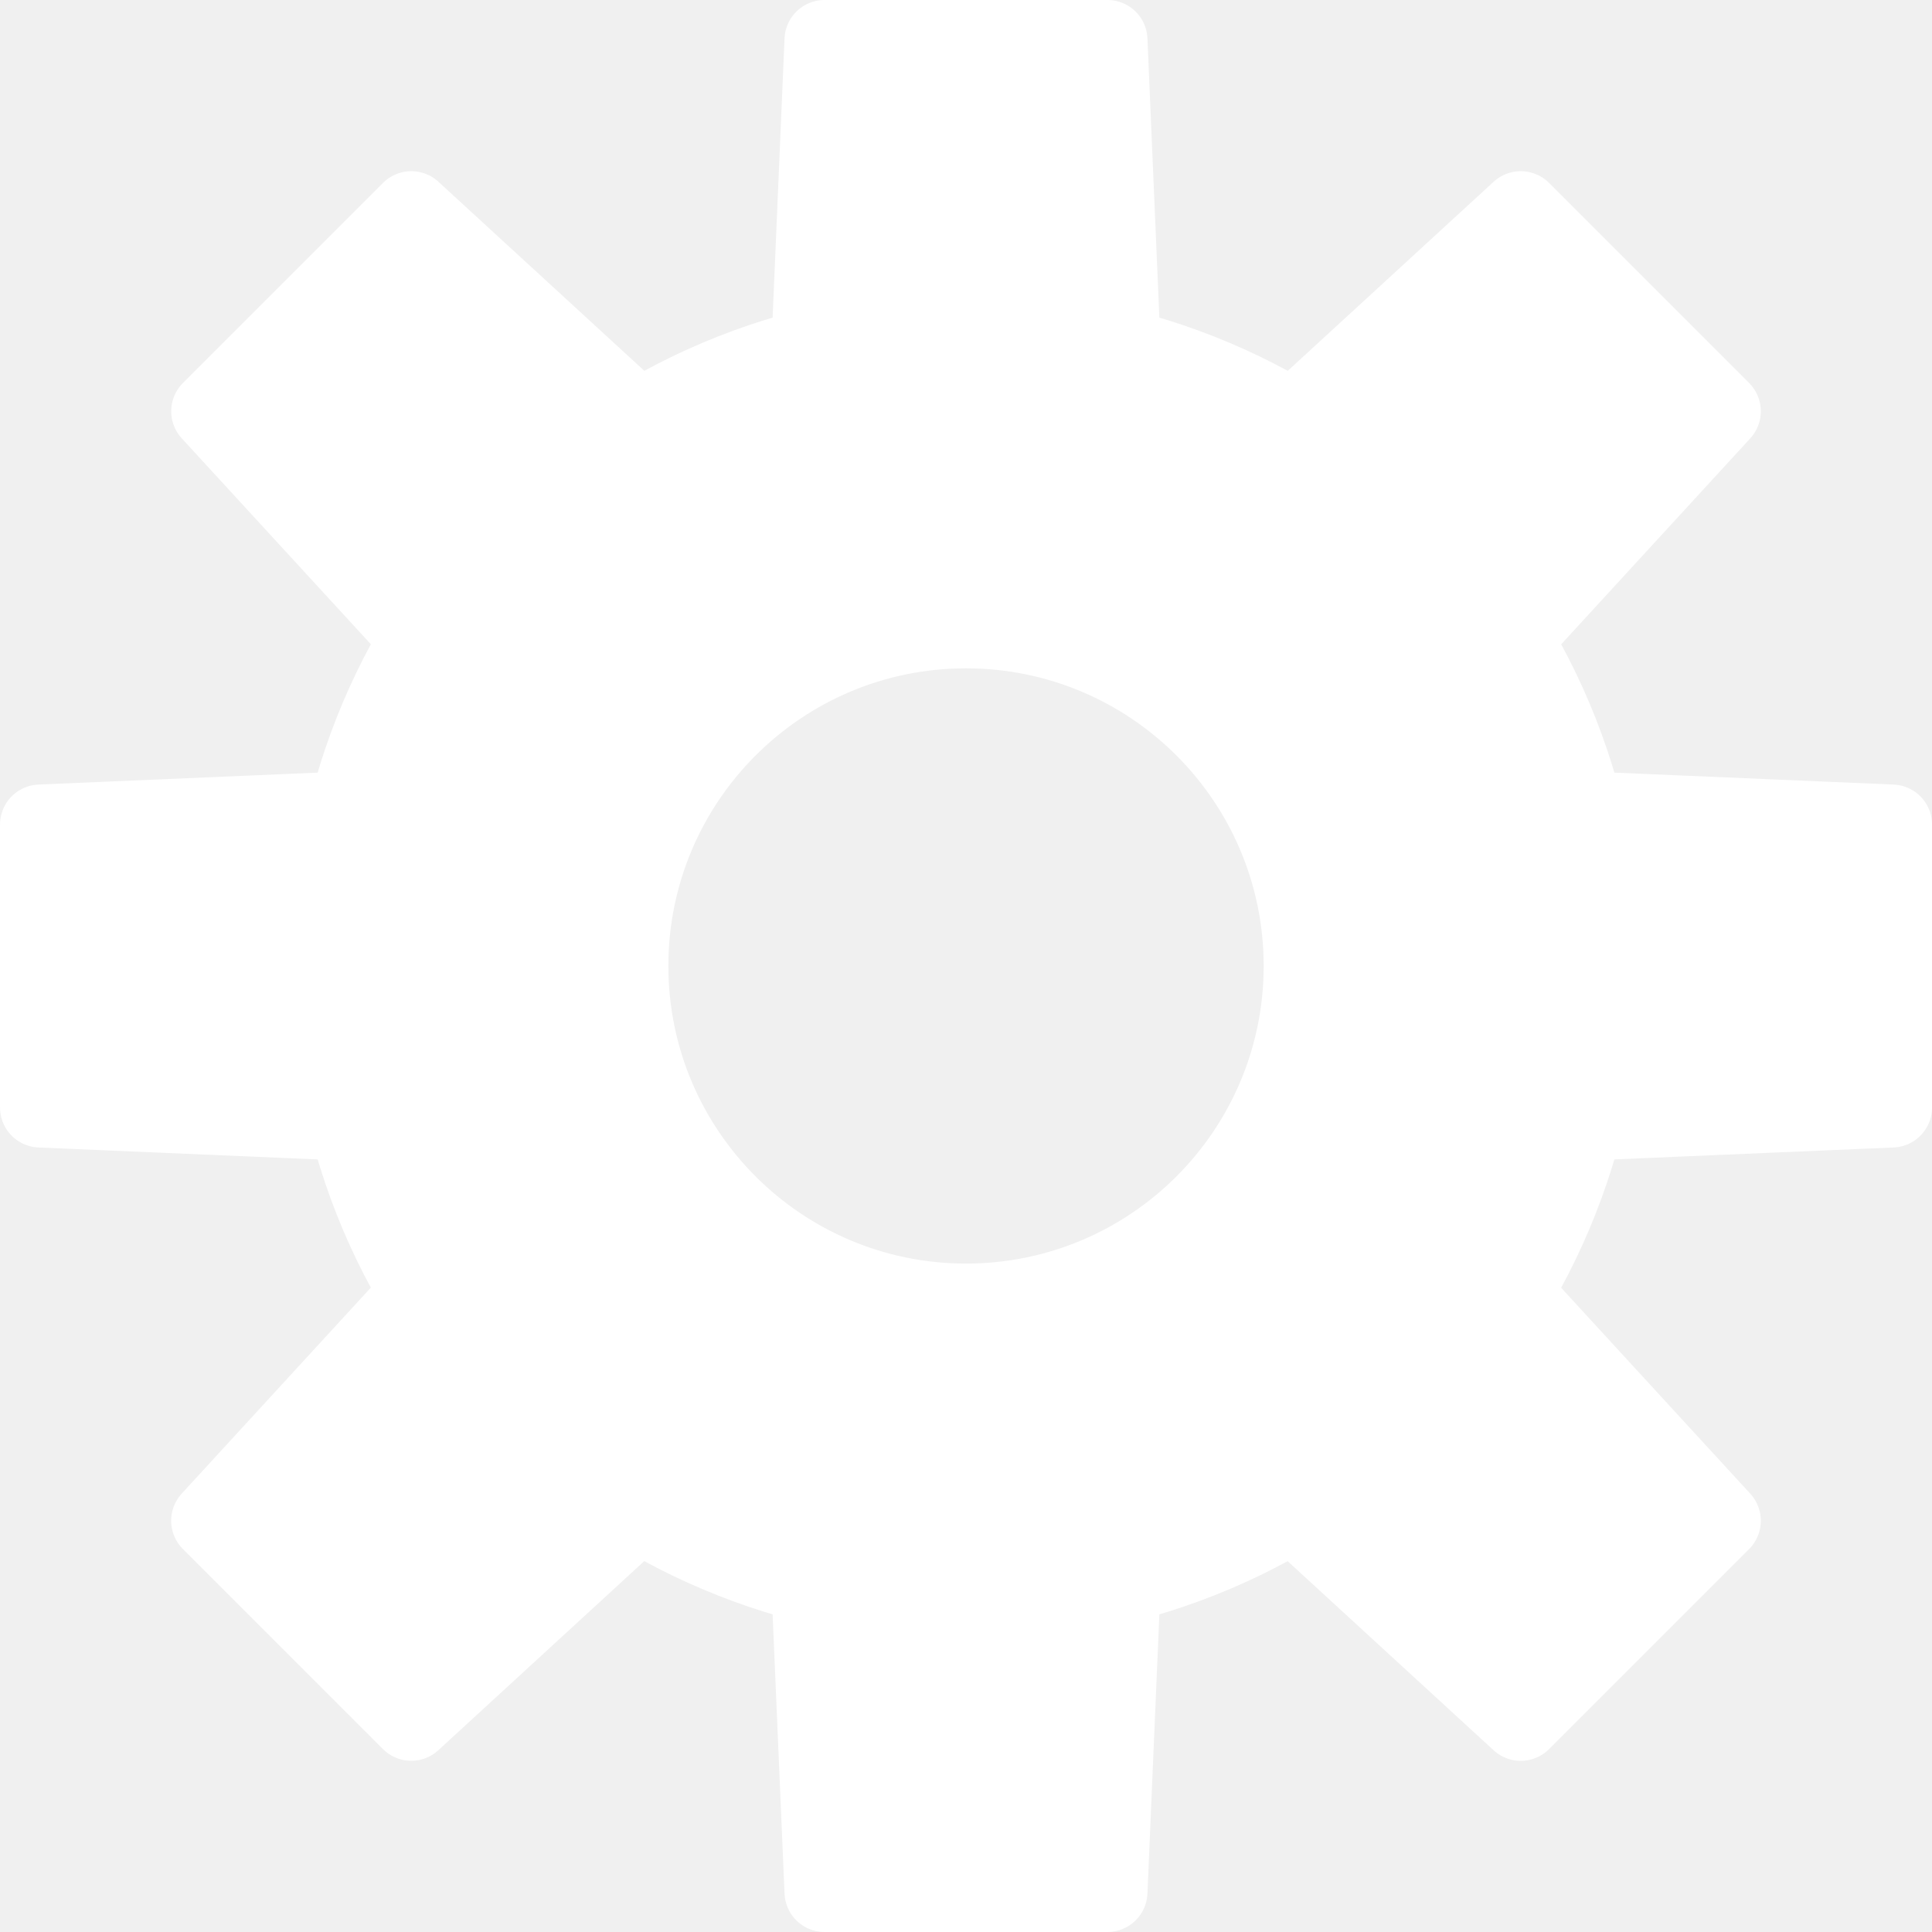
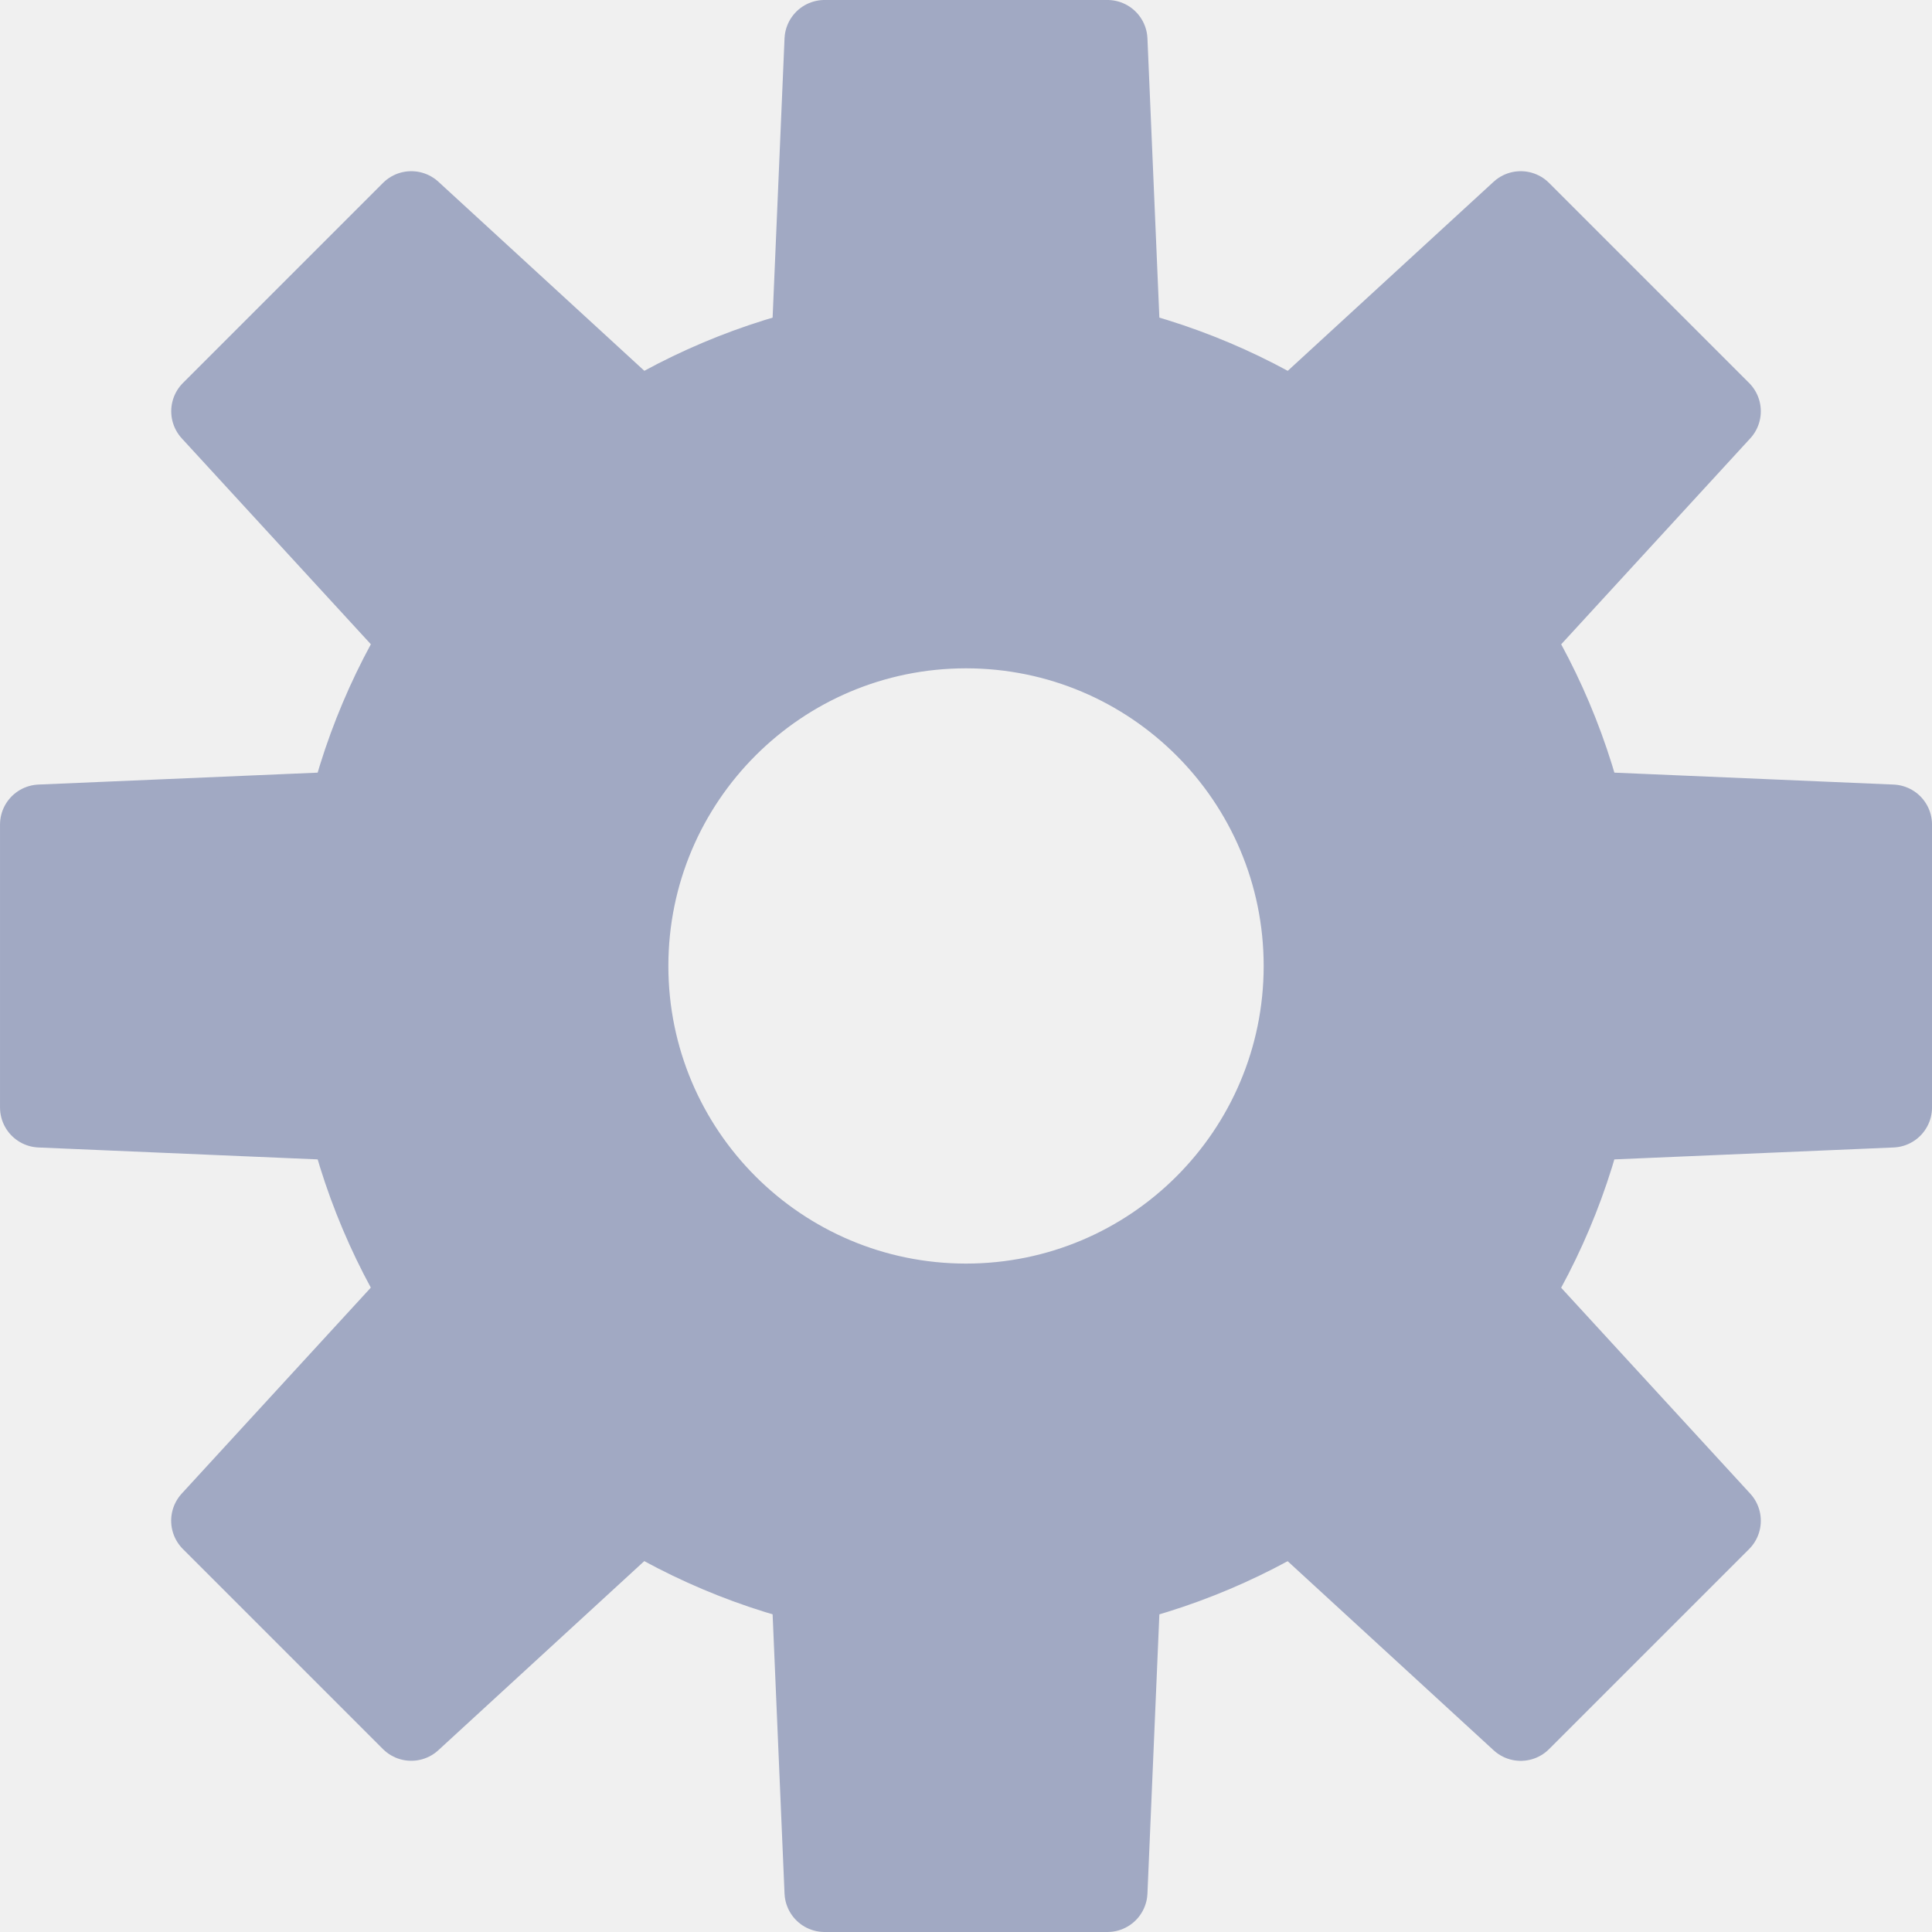
<svg xmlns="http://www.w3.org/2000/svg" width="30.435mm" height="30.435mm" viewBox="0 0 30.435 30.435" version="1.1" id="svg1" xml:space="preserve">
  <defs id="defs1" />
  <g id="layer1" transform="translate(-168.2697,-242.4502)">
-     <g id="g32">
-       <path id="path6" style="opacity:1;fill:#ffffff;fill-opacity:1;stroke:#ffffff;stroke-width:0.265;stroke-linecap:round;stroke-linejoin:round;stroke-dasharray:none;stroke-opacity:1" d="m 183.487,247.144 a 10.524,10.524 0 0 0 -10.523,10.524 10.524,10.524 0 0 0 10.523,10.523 10.524,10.524 0 0 0 10.524,-10.523 10.524,10.524 0 0 0 -10.524,-10.524 z m 0,5.702 a 4.822,4.822 0 0 1 4.822,4.821 4.822,4.822 0 0 1 -4.822,4.821 4.822,4.822 0 0 1 -4.821,-4.821 4.822,4.822 0 0 1 4.821,-4.821 z" />
-       <path id="rect12" style="opacity:1;fill:#ffffff;stroke:#ffffff;stroke-width:1.262;stroke-linecap:round;stroke-linejoin:round;stroke-dasharray:none" d="m 181.259,243.081 h 4.456 l 0.347,8.126 h -5.15 z" />
-       <path id="path26" style="opacity:1;fill:#ffffff;stroke:#ffffff;stroke-width:1.262;stroke-linecap:round;stroke-linejoin:round;stroke-dasharray:none" d="m 198.074,255.44 v 4.456 l -8.126,0.347 v -5.15 z" />
-       <path id="path27" style="opacity:1;fill:#ffffff;stroke:#ffffff;stroke-width:1.262;stroke-linecap:round;stroke-linejoin:round;stroke-dasharray:none" d="m 192.226,245.778 3.151,3.151 -5.5,5.991 -3.641,-3.641 z" />
-       <path id="path28" style="opacity:1;fill:#ffffff;stroke:#ffffff;stroke-width:1.262;stroke-linecap:round;stroke-linejoin:round;stroke-dasharray:none" d="m 171.598,248.929 3.151,-3.151 5.991,5.5 -3.641,3.641 z" />
-       <path id="path29" style="opacity:1;fill:#ffffff;stroke:#ffffff;stroke-width:1.262;stroke-linecap:round;stroke-linejoin:round;stroke-dasharray:none" d="m 168.901,259.896 -1e-5,-4.456 8.126,-0.347 v 5.15 z" />
-       <path id="path30" style="opacity:1;fill:#ffffff;stroke:#ffffff;stroke-width:1.262;stroke-linecap:round;stroke-linejoin:round;stroke-dasharray:none" d="m 174.748,269.557 -3.151,-3.151 5.5,-5.991 3.641,3.641 z" />
-       <path id="path31" style="opacity:1;fill:#ffffff;stroke:#ffffff;stroke-width:1.262;stroke-linecap:round;stroke-linejoin:round;stroke-dasharray:none" d="m 185.715,272.254 -4.456,1e-5 -0.347,-8.126 h 5.15 z" />
-       <path id="path32" style="opacity:1;fill:#ffffff;stroke:#ffffff;stroke-width:1.262;stroke-linecap:round;stroke-linejoin:round;stroke-dasharray:none" d="m 195.377,266.407 -3.151,3.151 -5.991,-5.5 3.641,-3.641 z" />
+     <g id="g32" style="fill:#a1a9c3;fill-opacity:1;stroke:#a1a9c3;stroke-opacity:1">
+       <path id="path6" style="opacity:1;fill:#a1a9c3;fill-opacity:1;stroke:#a1a9c3;stroke-width:0.265;stroke-linecap:round;stroke-linejoin:round;stroke-dasharray:none;stroke-opacity:1" d="m 183.487,247.144 a 10.524,10.524 0 0 0 -10.523,10.524 10.524,10.524 0 0 0 10.523,10.523 10.524,10.524 0 0 0 10.524,-10.523 10.524,10.524 0 0 0 -10.524,-10.524 z m 0,5.702 a 4.822,4.822 0 0 1 4.822,4.821 4.822,4.822 0 0 1 -4.822,4.821 4.822,4.822 0 0 1 -4.821,-4.821 4.822,4.822 0 0 1 4.821,-4.821 z" />
+       <path id="rect12" style="opacity:1;fill:#a1a9c3;fill-opacity:1;stroke:#a1a9c3;stroke-width:1.262;stroke-linecap:round;stroke-linejoin:round;stroke-dasharray:none;stroke-opacity:1" d="m 181.259,243.081 h 4.456 l 0.347,8.126 h -5.15 z" />
+       <path id="path26" style="opacity:1;fill:#a1a9c3;fill-opacity:1;stroke:#a1a9c3;stroke-width:1.262;stroke-linecap:round;stroke-linejoin:round;stroke-dasharray:none;stroke-opacity:1" d="m 198.074,255.44 v 4.456 l -8.126,0.347 v -5.15 z" />
+       <path id="path27" style="opacity:1;fill:#a1a9c3;fill-opacity:1;stroke:#a1a9c3;stroke-width:1.262;stroke-linecap:round;stroke-linejoin:round;stroke-dasharray:none;stroke-opacity:1" d="m 192.226,245.778 3.151,3.151 -5.5,5.991 -3.641,-3.641 z" />
+       <path id="path28" style="opacity:1;fill:#a1a9c3;fill-opacity:1;stroke:#a1a9c3;stroke-width:1.262;stroke-linecap:round;stroke-linejoin:round;stroke-dasharray:none;stroke-opacity:1" d="m 171.598,248.929 3.151,-3.151 5.991,5.5 -3.641,3.641 z" />
+       <path id="path29" style="opacity:1;fill:#a1a9c3;fill-opacity:1;stroke:#a1a9c3;stroke-width:1.262;stroke-linecap:round;stroke-linejoin:round;stroke-dasharray:none;stroke-opacity:1" d="m 168.901,259.896 -1e-5,-4.456 8.126,-0.347 v 5.15 z" />
+       <path id="path30" style="opacity:1;fill:#a1a9c3;fill-opacity:1;stroke:#a1a9c3;stroke-width:1.262;stroke-linecap:round;stroke-linejoin:round;stroke-dasharray:none;stroke-opacity:1" d="m 174.748,269.557 -3.151,-3.151 5.5,-5.991 3.641,3.641 z" />
+       <path id="path31" style="opacity:1;fill:#a1a9c3;fill-opacity:1;stroke:#a1a9c3;stroke-width:1.262;stroke-linecap:round;stroke-linejoin:round;stroke-dasharray:none;stroke-opacity:1" d="m 185.715,272.254 -4.456,1e-5 -0.347,-8.126 h 5.15 z" />
+       <path id="path32" style="opacity:1;fill:#a1a9c3;fill-opacity:1;stroke:#a1a9c3;stroke-width:1.262;stroke-linecap:round;stroke-linejoin:round;stroke-dasharray:none;stroke-opacity:1" d="m 195.377,266.407 -3.151,3.151 -5.991,-5.5 3.641,-3.641 z" />
    </g>
  </g>
</svg>
